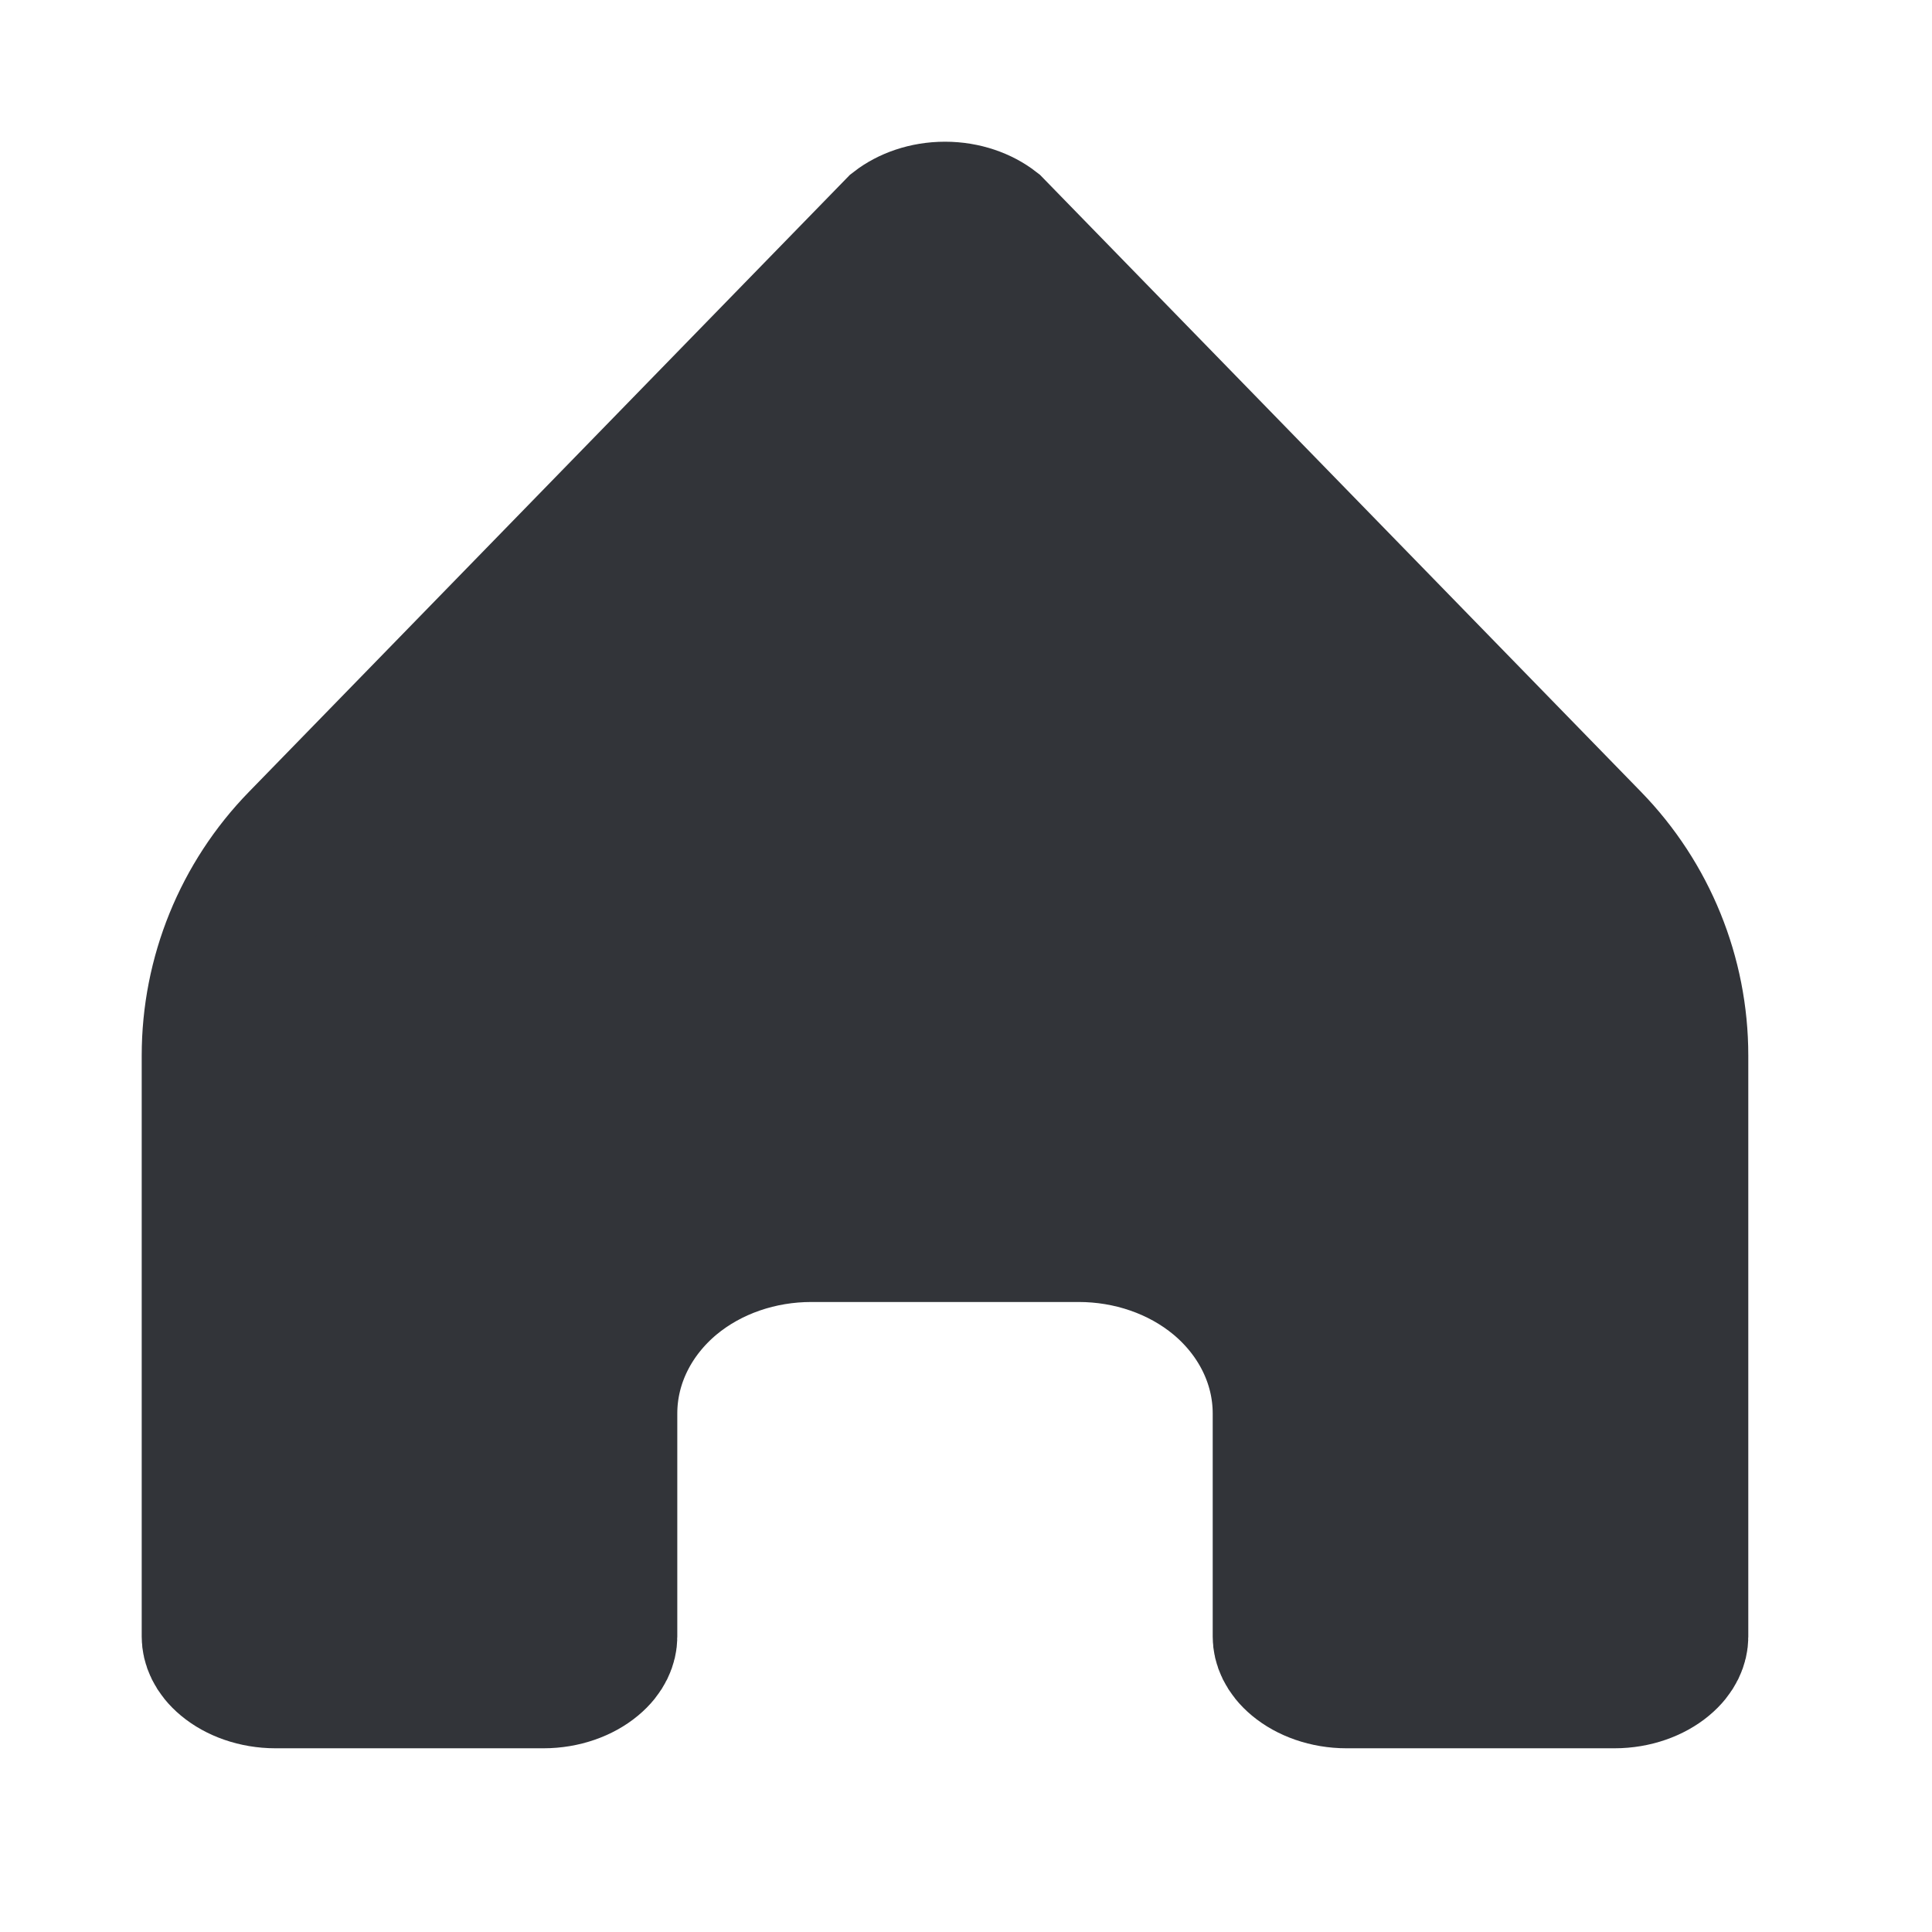
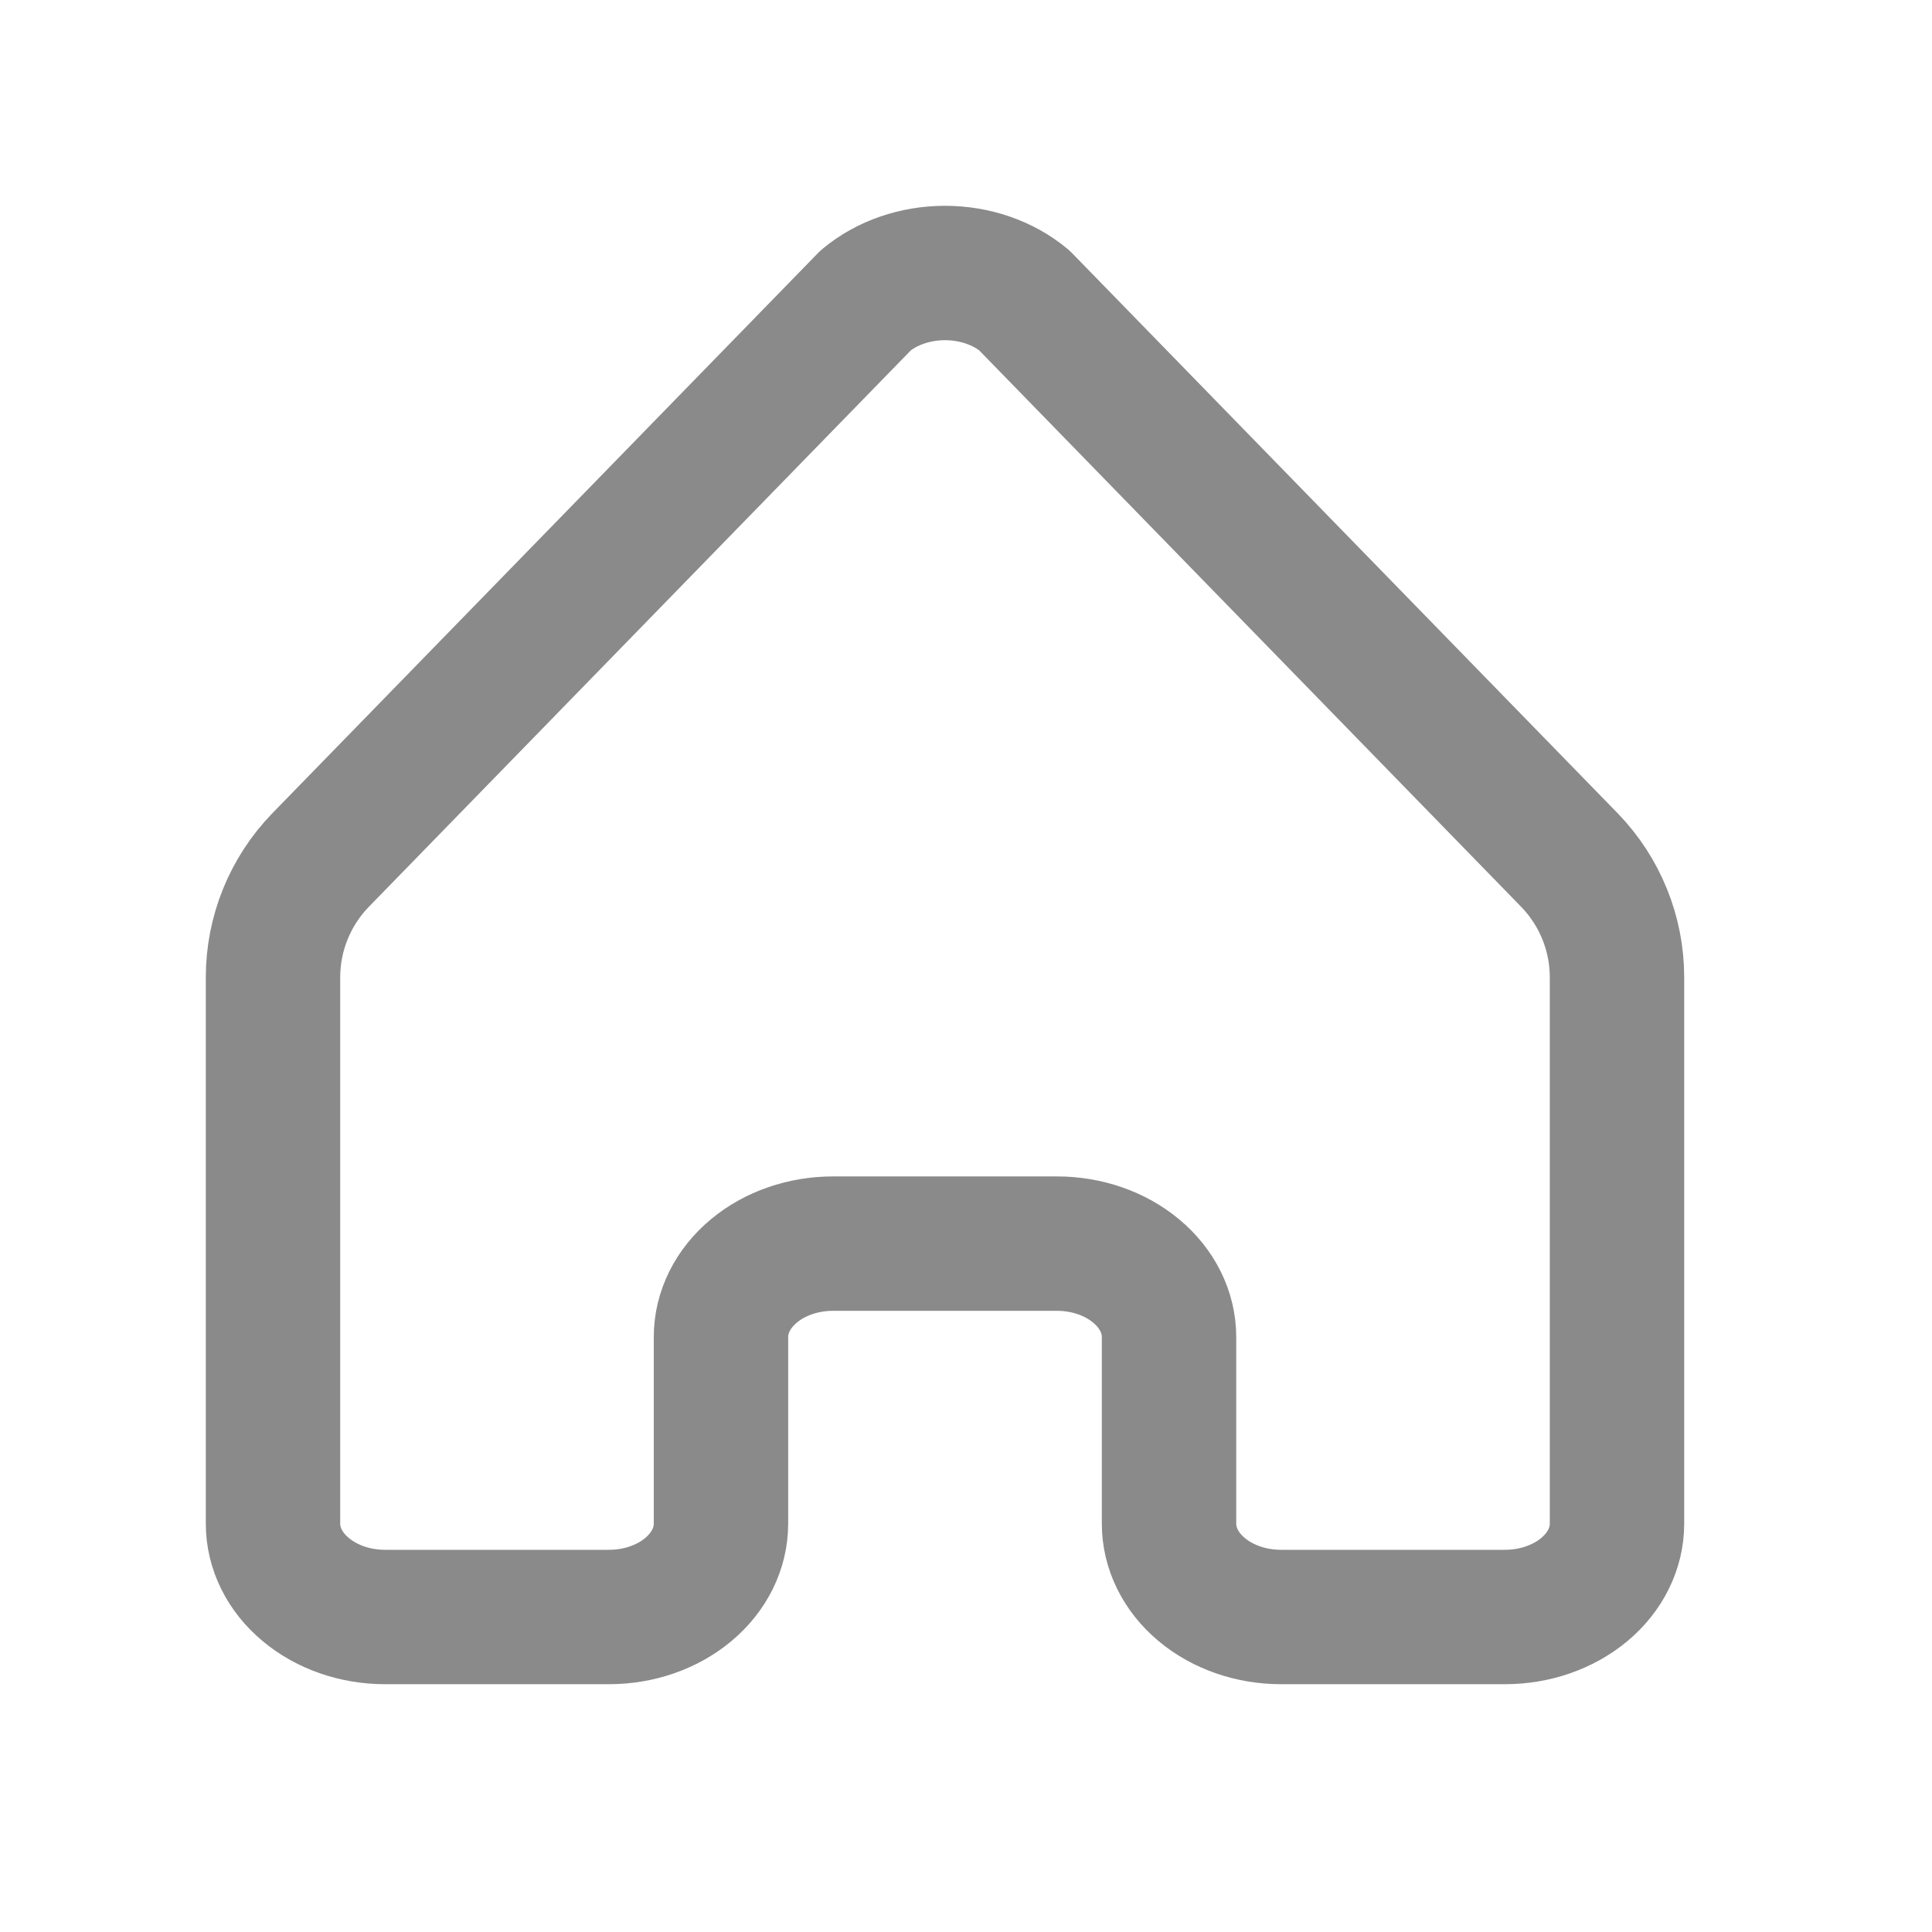
<svg xmlns="http://www.w3.org/2000/svg" width="23" height="23" viewBox="0 0 23 23" fill="none">
-   <path d="M11.25 2.531C11.483 2.531 11.683 2.608 11.817 2.712L18.932 10.016C19.596 10.698 19.969 11.613 19.969 12.566V19.484C19.969 19.558 19.935 19.668 19.806 19.775C19.672 19.887 19.462 19.969 19.219 19.969H16.031C15.788 19.969 15.578 19.887 15.444 19.775C15.315 19.668 15.281 19.558 15.281 19.484V16.828C15.281 16.197 14.979 15.631 14.511 15.24C14.047 14.854 13.445 14.656 12.844 14.656H9.656C9.055 14.656 8.453 14.854 7.989 15.24C7.521 15.631 7.219 16.197 7.219 16.828V19.484C7.219 19.558 7.185 19.668 7.056 19.775C6.922 19.887 6.712 19.969 6.469 19.969H3.281C3.038 19.969 2.828 19.887 2.694 19.775C2.565 19.668 2.531 19.558 2.531 19.484V12.566C2.531 11.613 2.903 10.698 3.568 10.016L10.682 2.712C10.816 2.608 11.017 2.531 11.25 2.531Z" fill="#323439" stroke="#323439" stroke-width="1.688" />
+   <path d="M11.25 3.25C11.604 3.25 11.943 3.367 12.193 3.575L18.683 10.238C19.046 10.612 19.25 11.113 19.25 11.634V18.139C19.25 18.433 19.11 18.716 18.86 18.924C18.609 19.133 18.27 19.25 17.917 19.25H15.25C14.896 19.25 14.557 19.133 14.307 18.924C14.057 18.716 13.917 18.433 13.917 18.139V15.916C13.917 15.622 13.776 15.339 13.526 15.131C13.276 14.922 12.937 14.805 12.583 14.805H9.917C9.563 14.805 9.224 14.922 8.974 15.131C8.724 15.339 8.583 15.622 8.583 15.916V18.139C8.583 18.433 8.443 18.716 8.193 18.924C7.943 19.133 7.604 19.25 7.25 19.25H4.583C4.23 19.25 3.891 19.133 3.641 18.924C3.39 18.716 3.25 18.433 3.25 18.139V11.634C3.25 11.113 3.454 10.612 3.817 10.238L10.307 3.575C10.557 3.367 10.896 3.25 11.25 3.25Z" stroke="#8A8A8A" stroke-width="1.6" stroke-linecap="round" stroke-linejoin="round" />
</svg>
